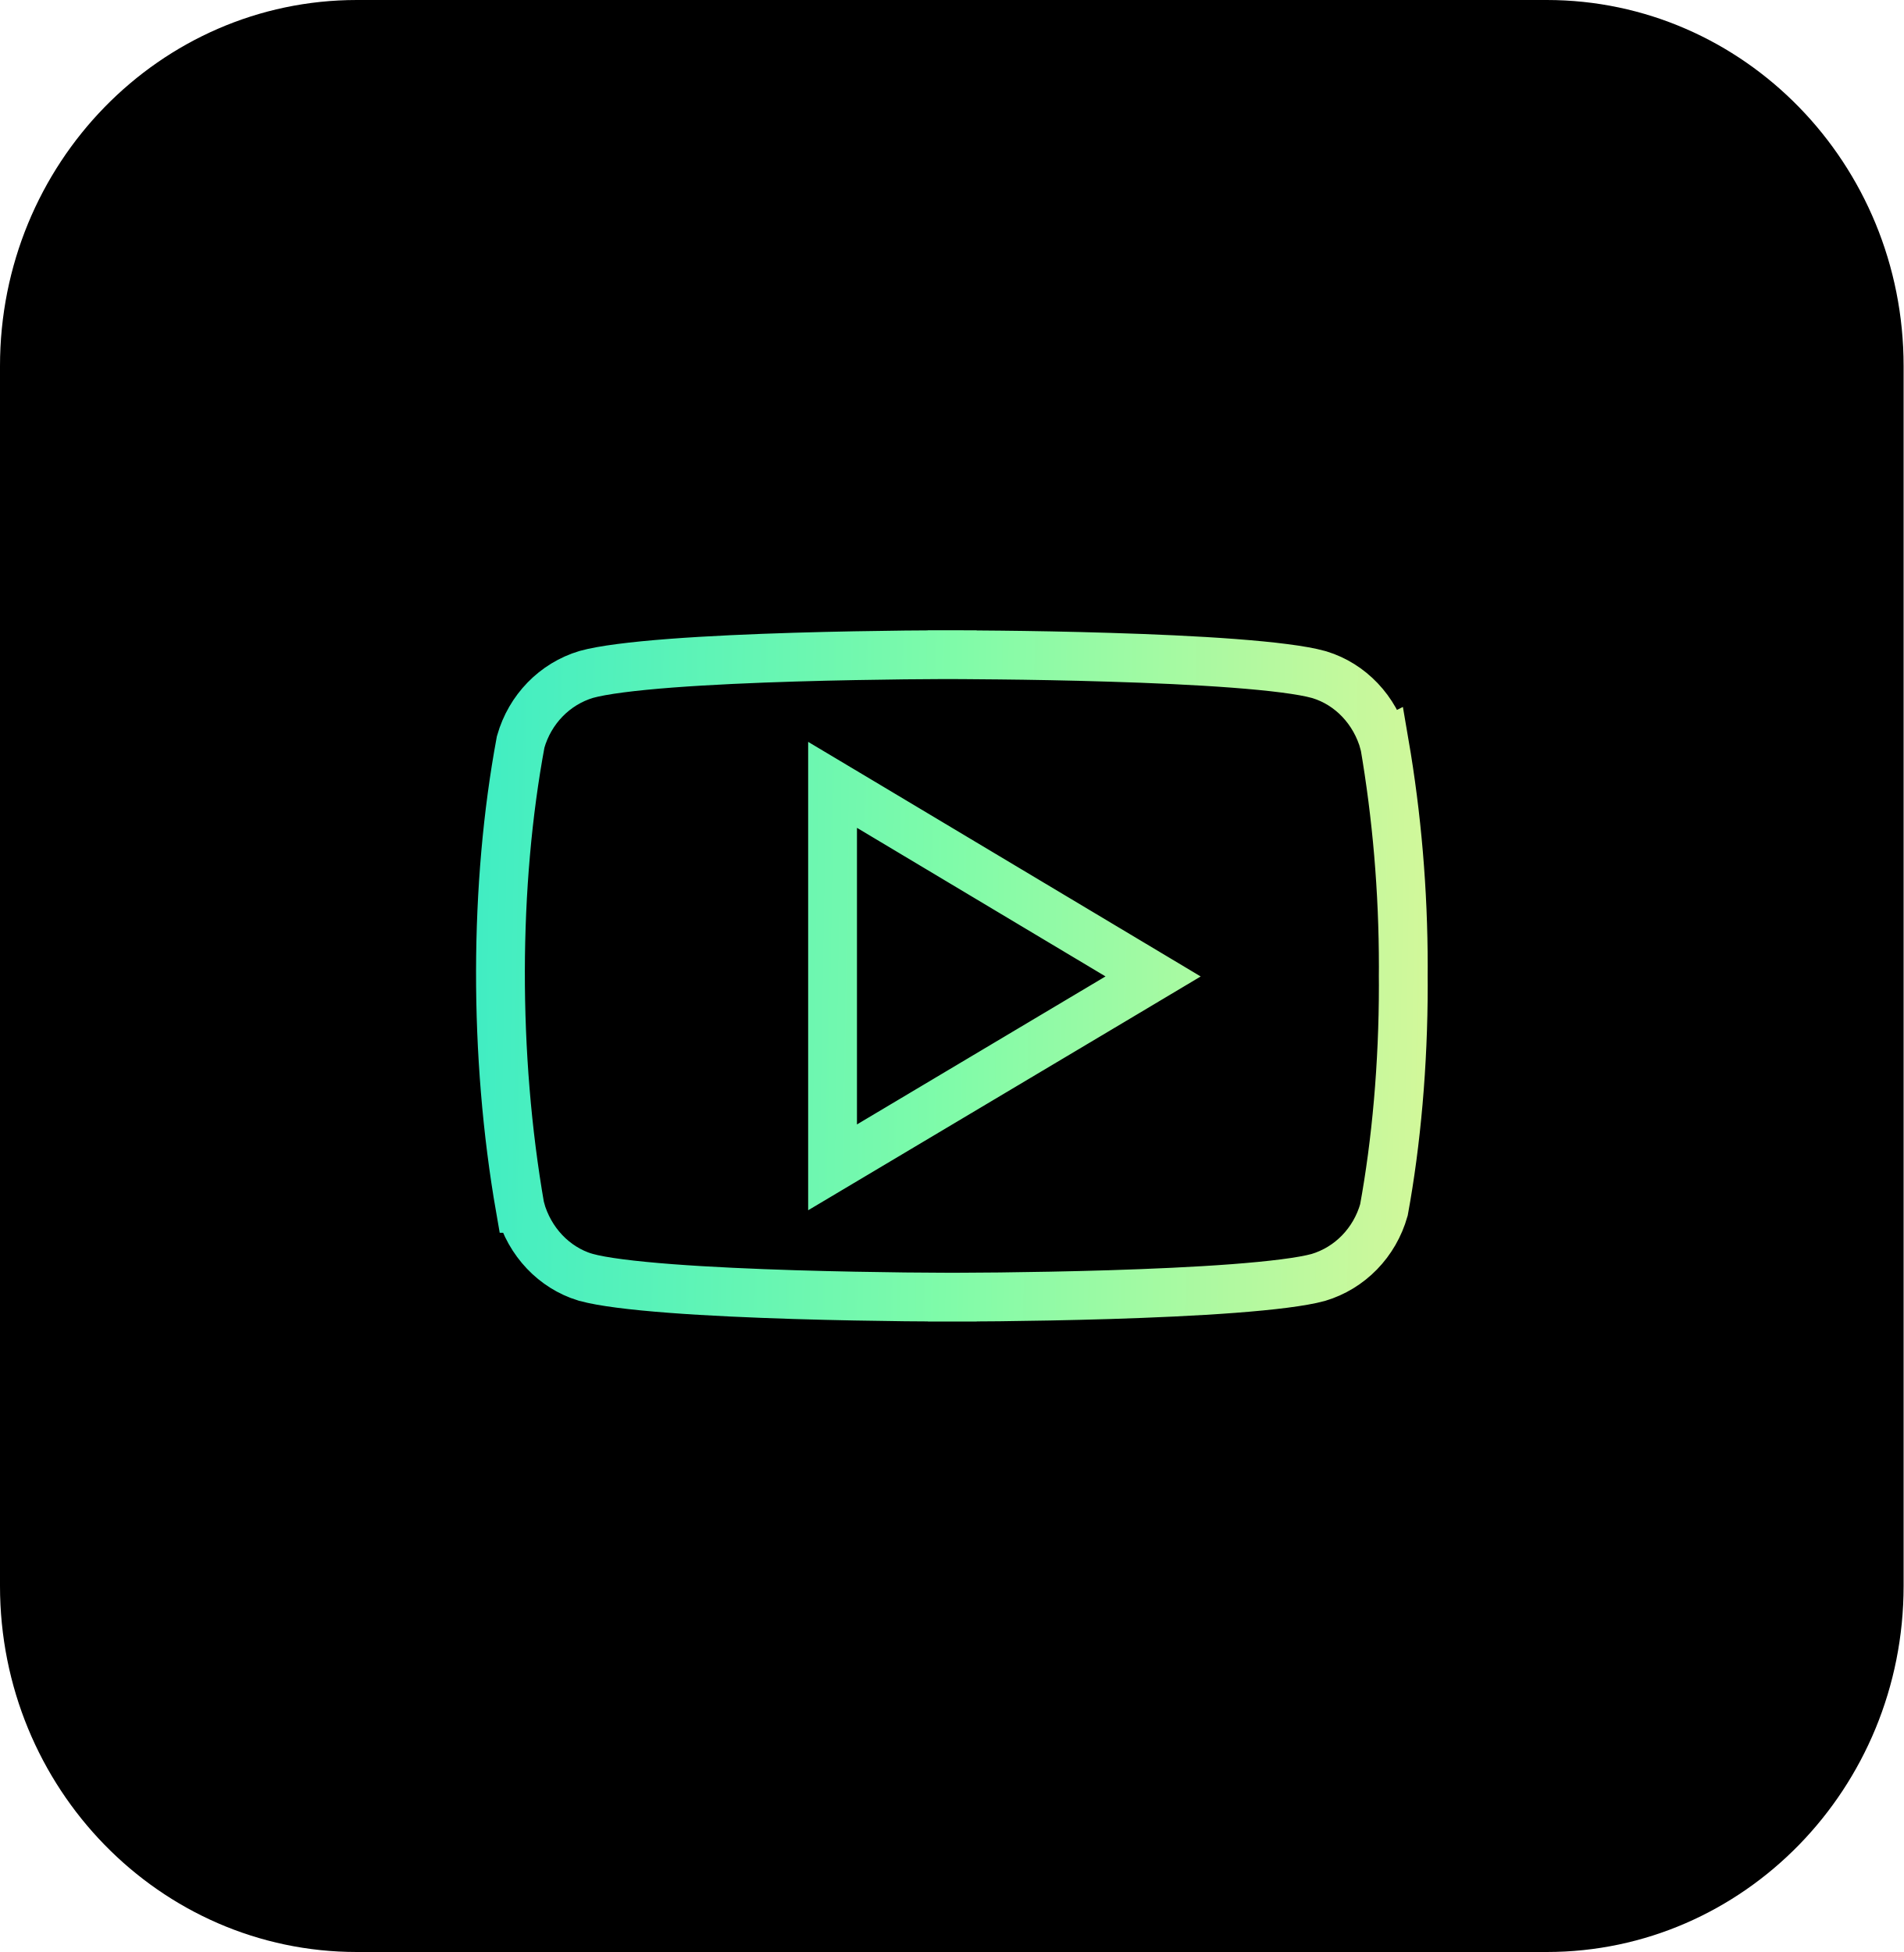
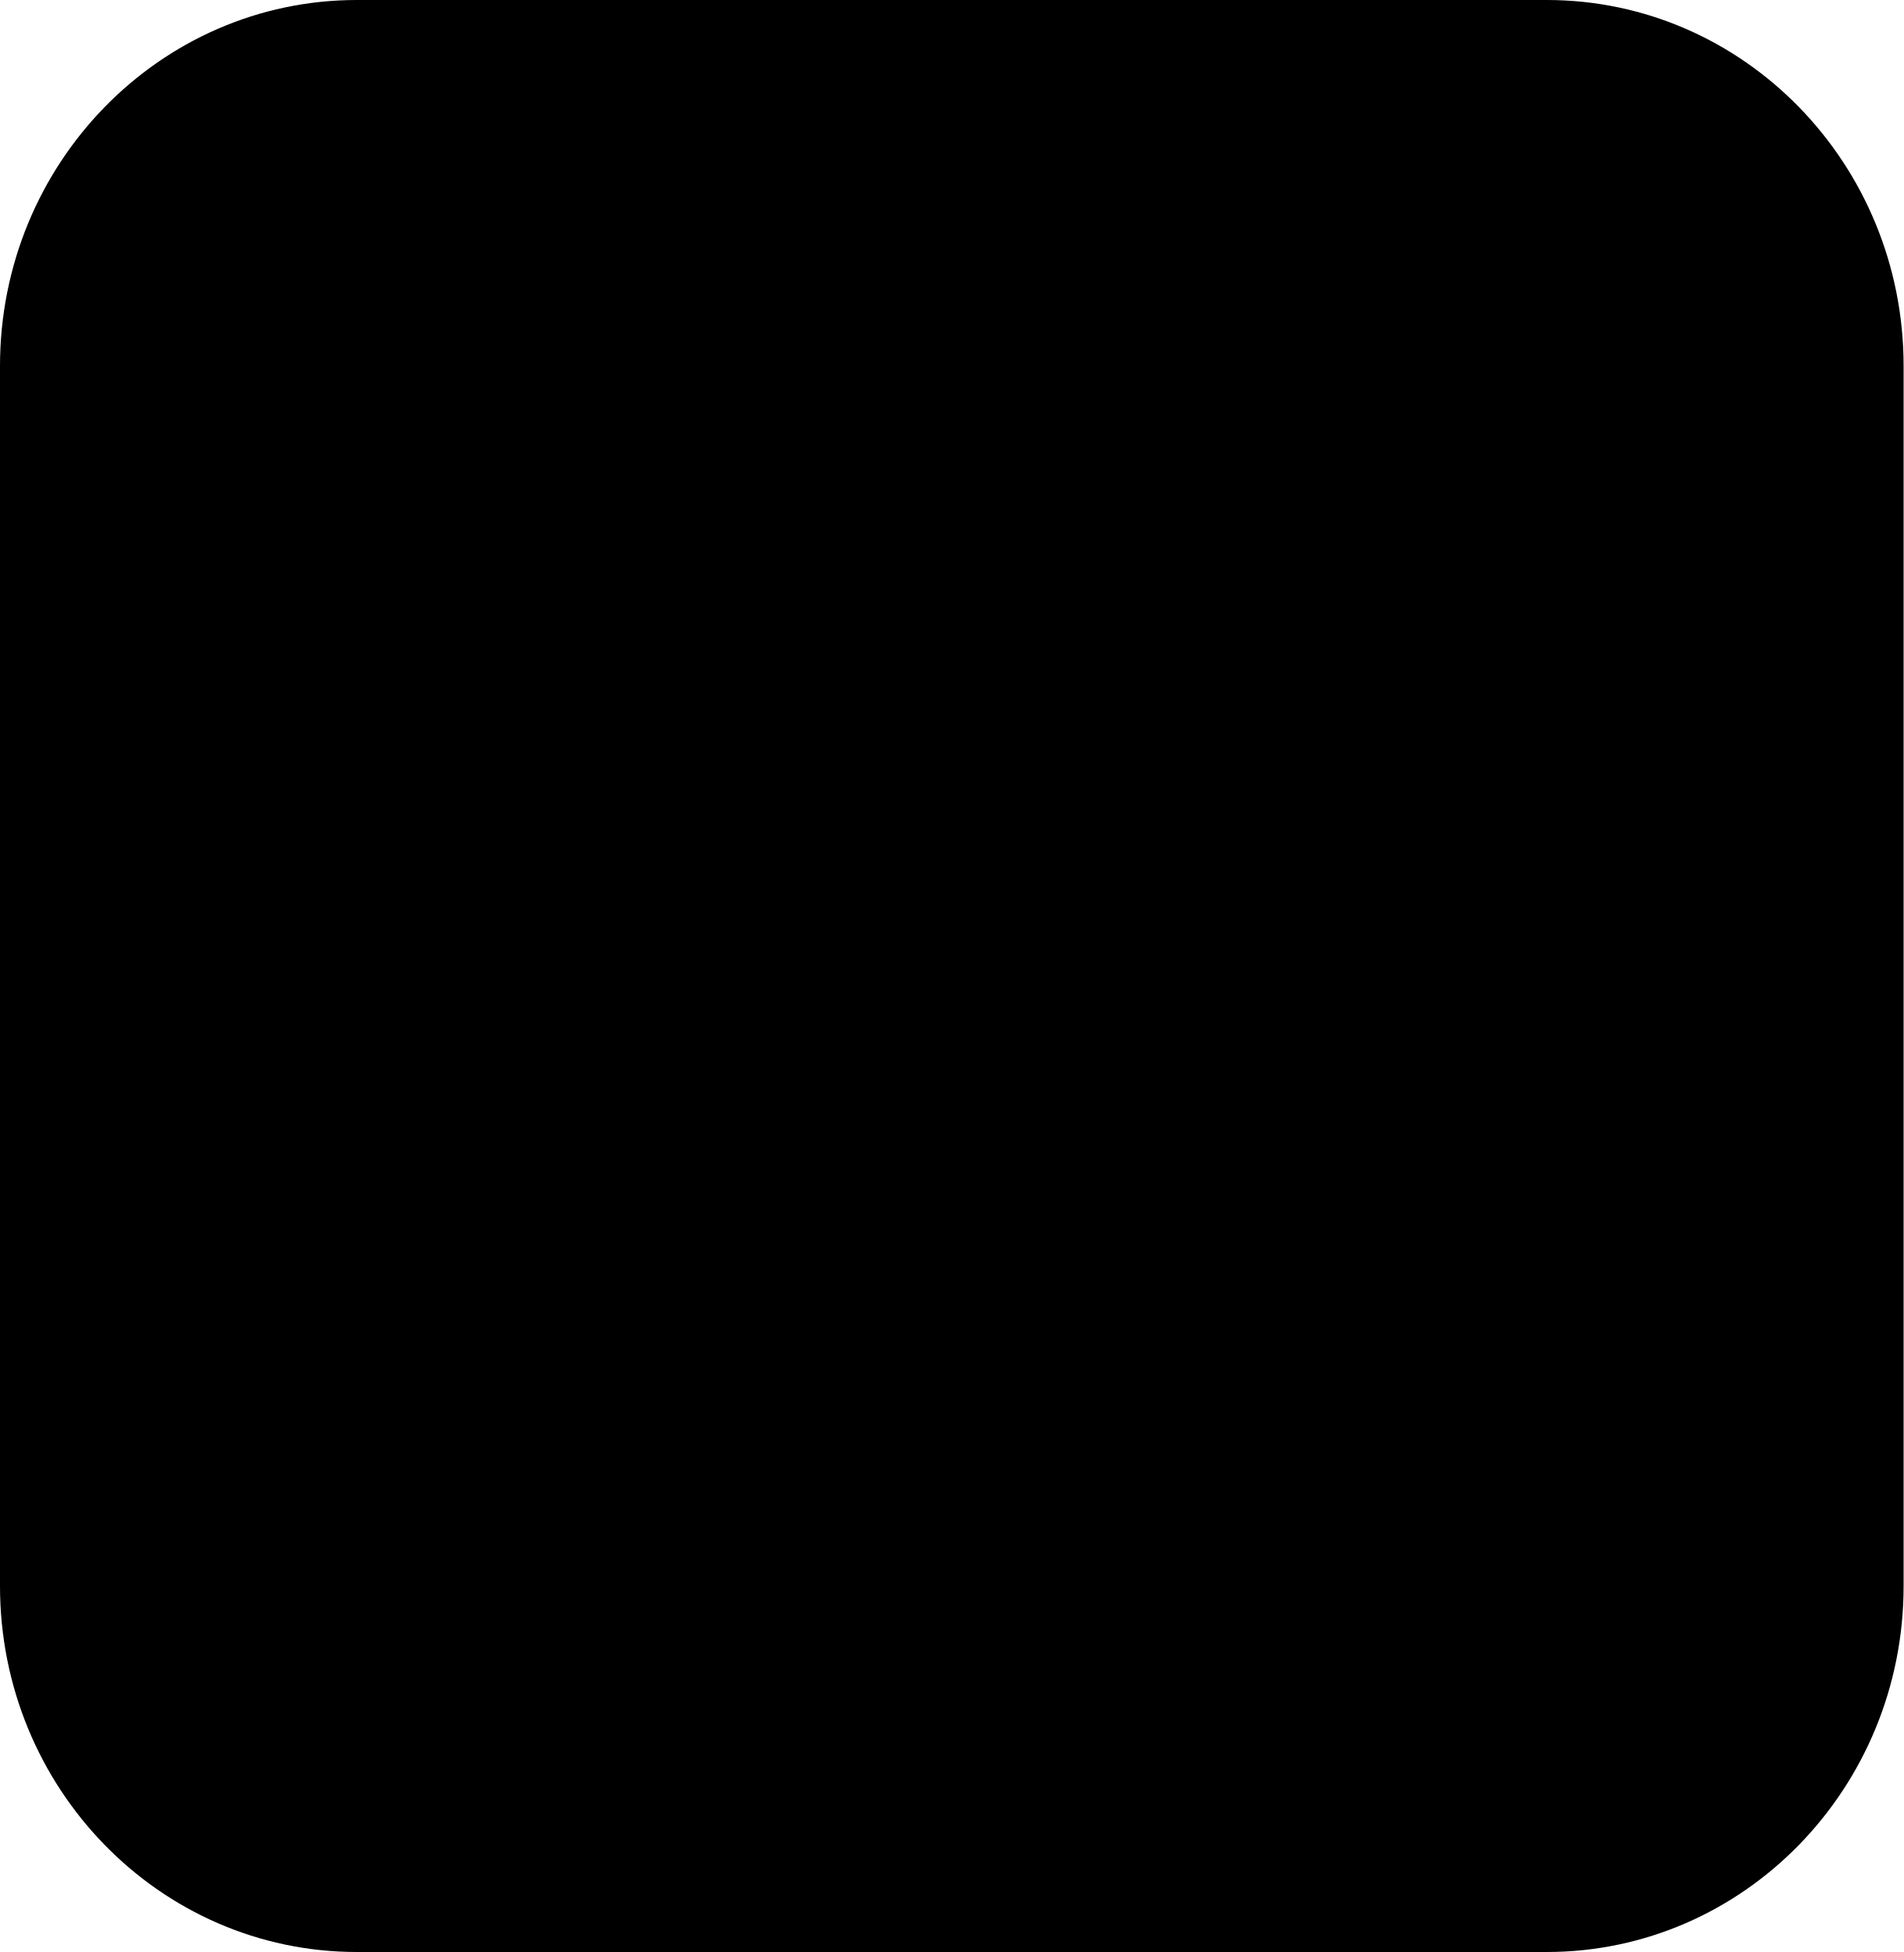
<svg xmlns="http://www.w3.org/2000/svg" width="39" height="40" viewBox="0 0 39 40" fill="none">
  <path d="M31.688 40H7.312C3.274 40 0 36.642 0 32.5V7.5C0 3.357 3.274 0 7.312 0H31.688C35.726 0 39 3.357 39 7.5V32.5C39 36.642 35.726 40 31.688 40Z" fill="#000000" />
  <path d="M19.51 12.916L19.509 13.416L19.509 13.416L19.508 13.416L19.505 13.416L19.492 13.416L19.441 13.416C19.397 13.416 19.331 13.416 19.246 13.416C19.077 13.417 18.834 13.418 18.537 13.421C17.943 13.428 17.136 13.44 16.282 13.466C15.427 13.492 14.529 13.531 13.752 13.59C12.963 13.65 12.342 13.728 12.012 13.82C11.364 14.014 10.857 14.534 10.667 15.203C10.124 18.118 10.109 21.617 10.658 24.762L10.659 24.762C10.849 25.454 11.357 25.976 11.984 26.17L11.996 26.172L12.009 26.176C12.335 26.267 12.955 26.344 13.746 26.404C14.523 26.463 15.421 26.502 16.277 26.529C17.133 26.555 17.942 26.568 18.537 26.575C18.834 26.578 19.078 26.58 19.247 26.58L19.443 26.581L19.494 26.581L19.507 26.581L19.51 26.581H19.511H19.511L19.511 27.081L19.511 26.581H19.511H19.512L19.515 26.581L19.528 26.581L19.578 26.581L19.773 26.58C19.942 26.58 20.186 26.578 20.482 26.575C21.076 26.568 21.883 26.555 22.738 26.529C23.593 26.502 24.491 26.463 25.268 26.404C26.056 26.344 26.677 26.268 27.009 26.177C27.657 25.983 28.163 25.464 28.353 24.794C28.606 23.413 28.75 21.82 28.75 20.188C28.75 20.126 28.75 20.07 28.749 20.014L28.749 20.004L28.749 19.994C28.75 19.942 28.75 19.881 28.75 19.812C28.75 18.249 28.618 16.72 28.363 15.235L28.361 15.236C28.171 14.543 27.664 14.021 27.036 13.828L27.025 13.825L27.011 13.821C26.685 13.73 26.065 13.653 25.274 13.593C24.497 13.534 23.598 13.495 22.742 13.469C21.887 13.442 21.078 13.429 20.483 13.423C20.186 13.419 19.942 13.418 19.773 13.417L19.578 13.416L19.527 13.416L19.514 13.416L19.511 13.416L19.51 13.416L19.51 13.416L19.51 12.916ZM19.51 12.916L19.509 13.416H19.51V12.916ZM17.057 23.041V23.921L17.813 23.471L22.905 20.438L23.624 20.009L22.905 19.579L17.814 16.535L17.057 16.083V16.965V23.041Z" stroke="url(#paint0_linear_1485_50092)" strokeWidth="1" />
  <defs>
    <linearGradient id="paint0_linear_1485_50092" x1="9.753" y1="12.916" x2="29.49" y2="13.258" gradientUnits="userSpaceOnUse">
-       <stop stop-color="#40EDC3" />
-       <stop offset="0.496" stop-color="#7FFBA9" />
-       <stop offset="1" stop-color="#D3F89A" />
+       <stop stopColor="#40EDC3" />
+       <stop offset="0.496" stopColor="#7FFBA9" />
+       <stop offset="1" stopColor="#D3F89A" />
    </linearGradient>
  </defs>
</svg>
